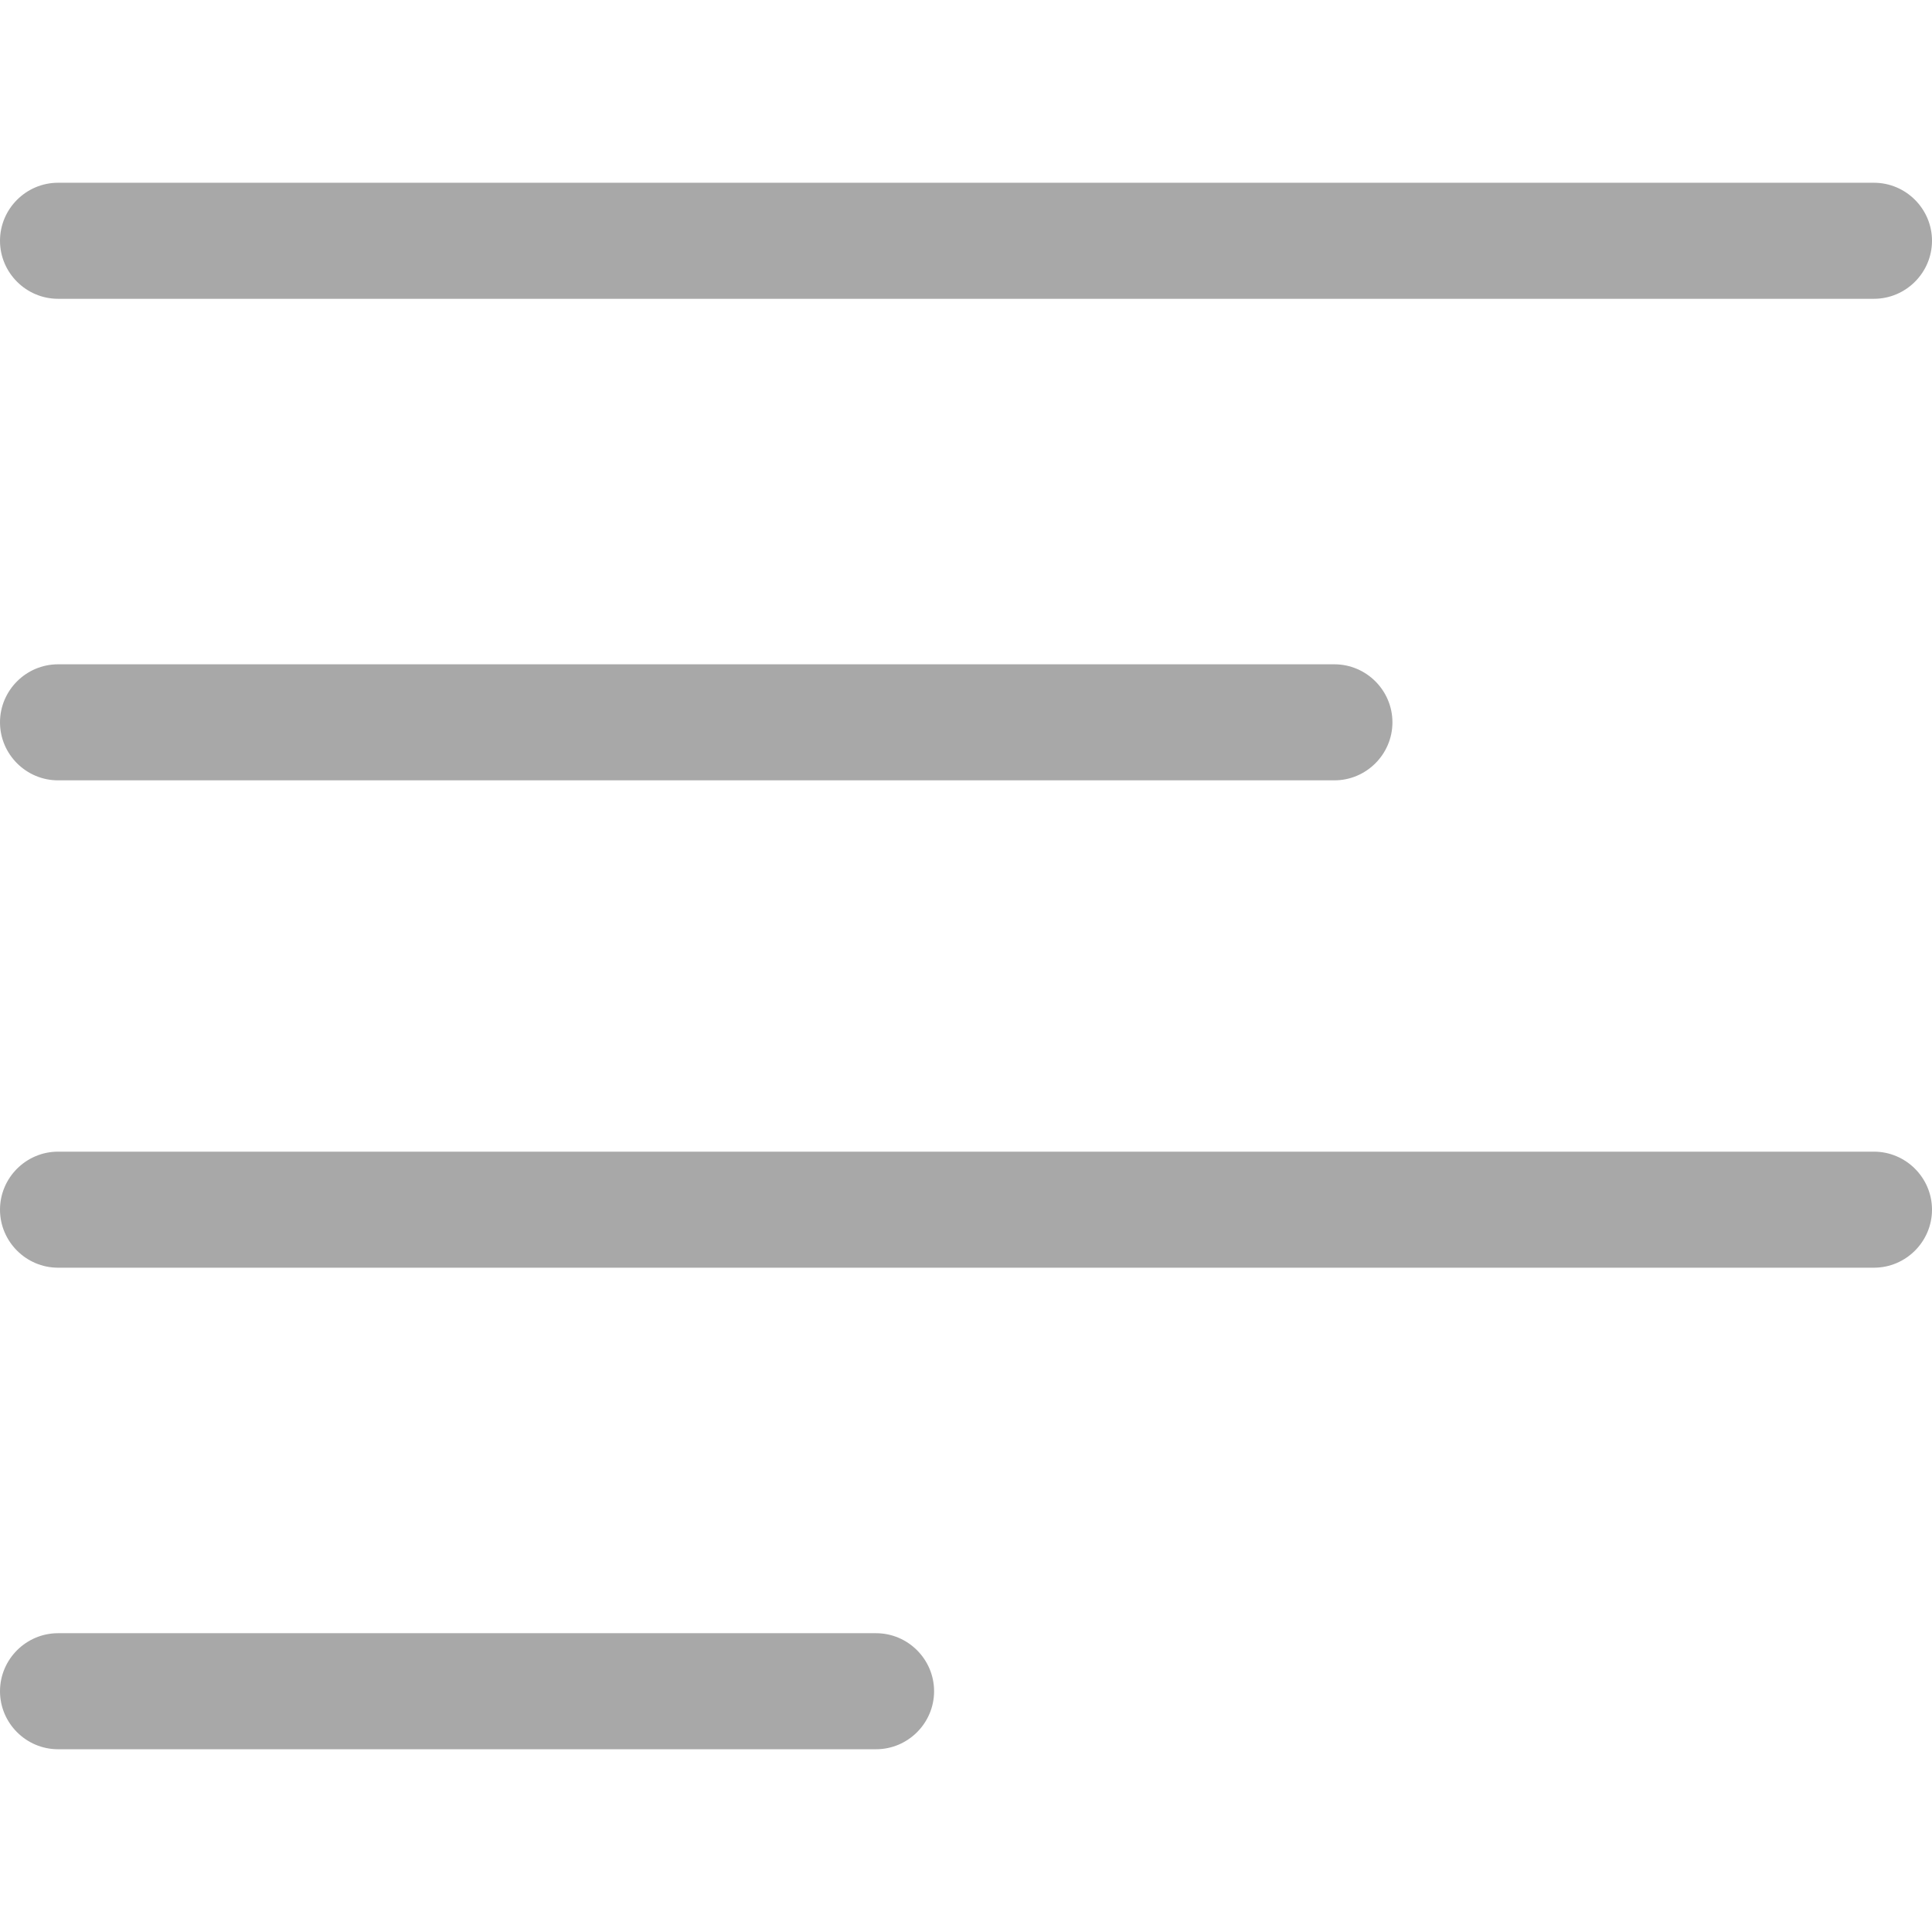
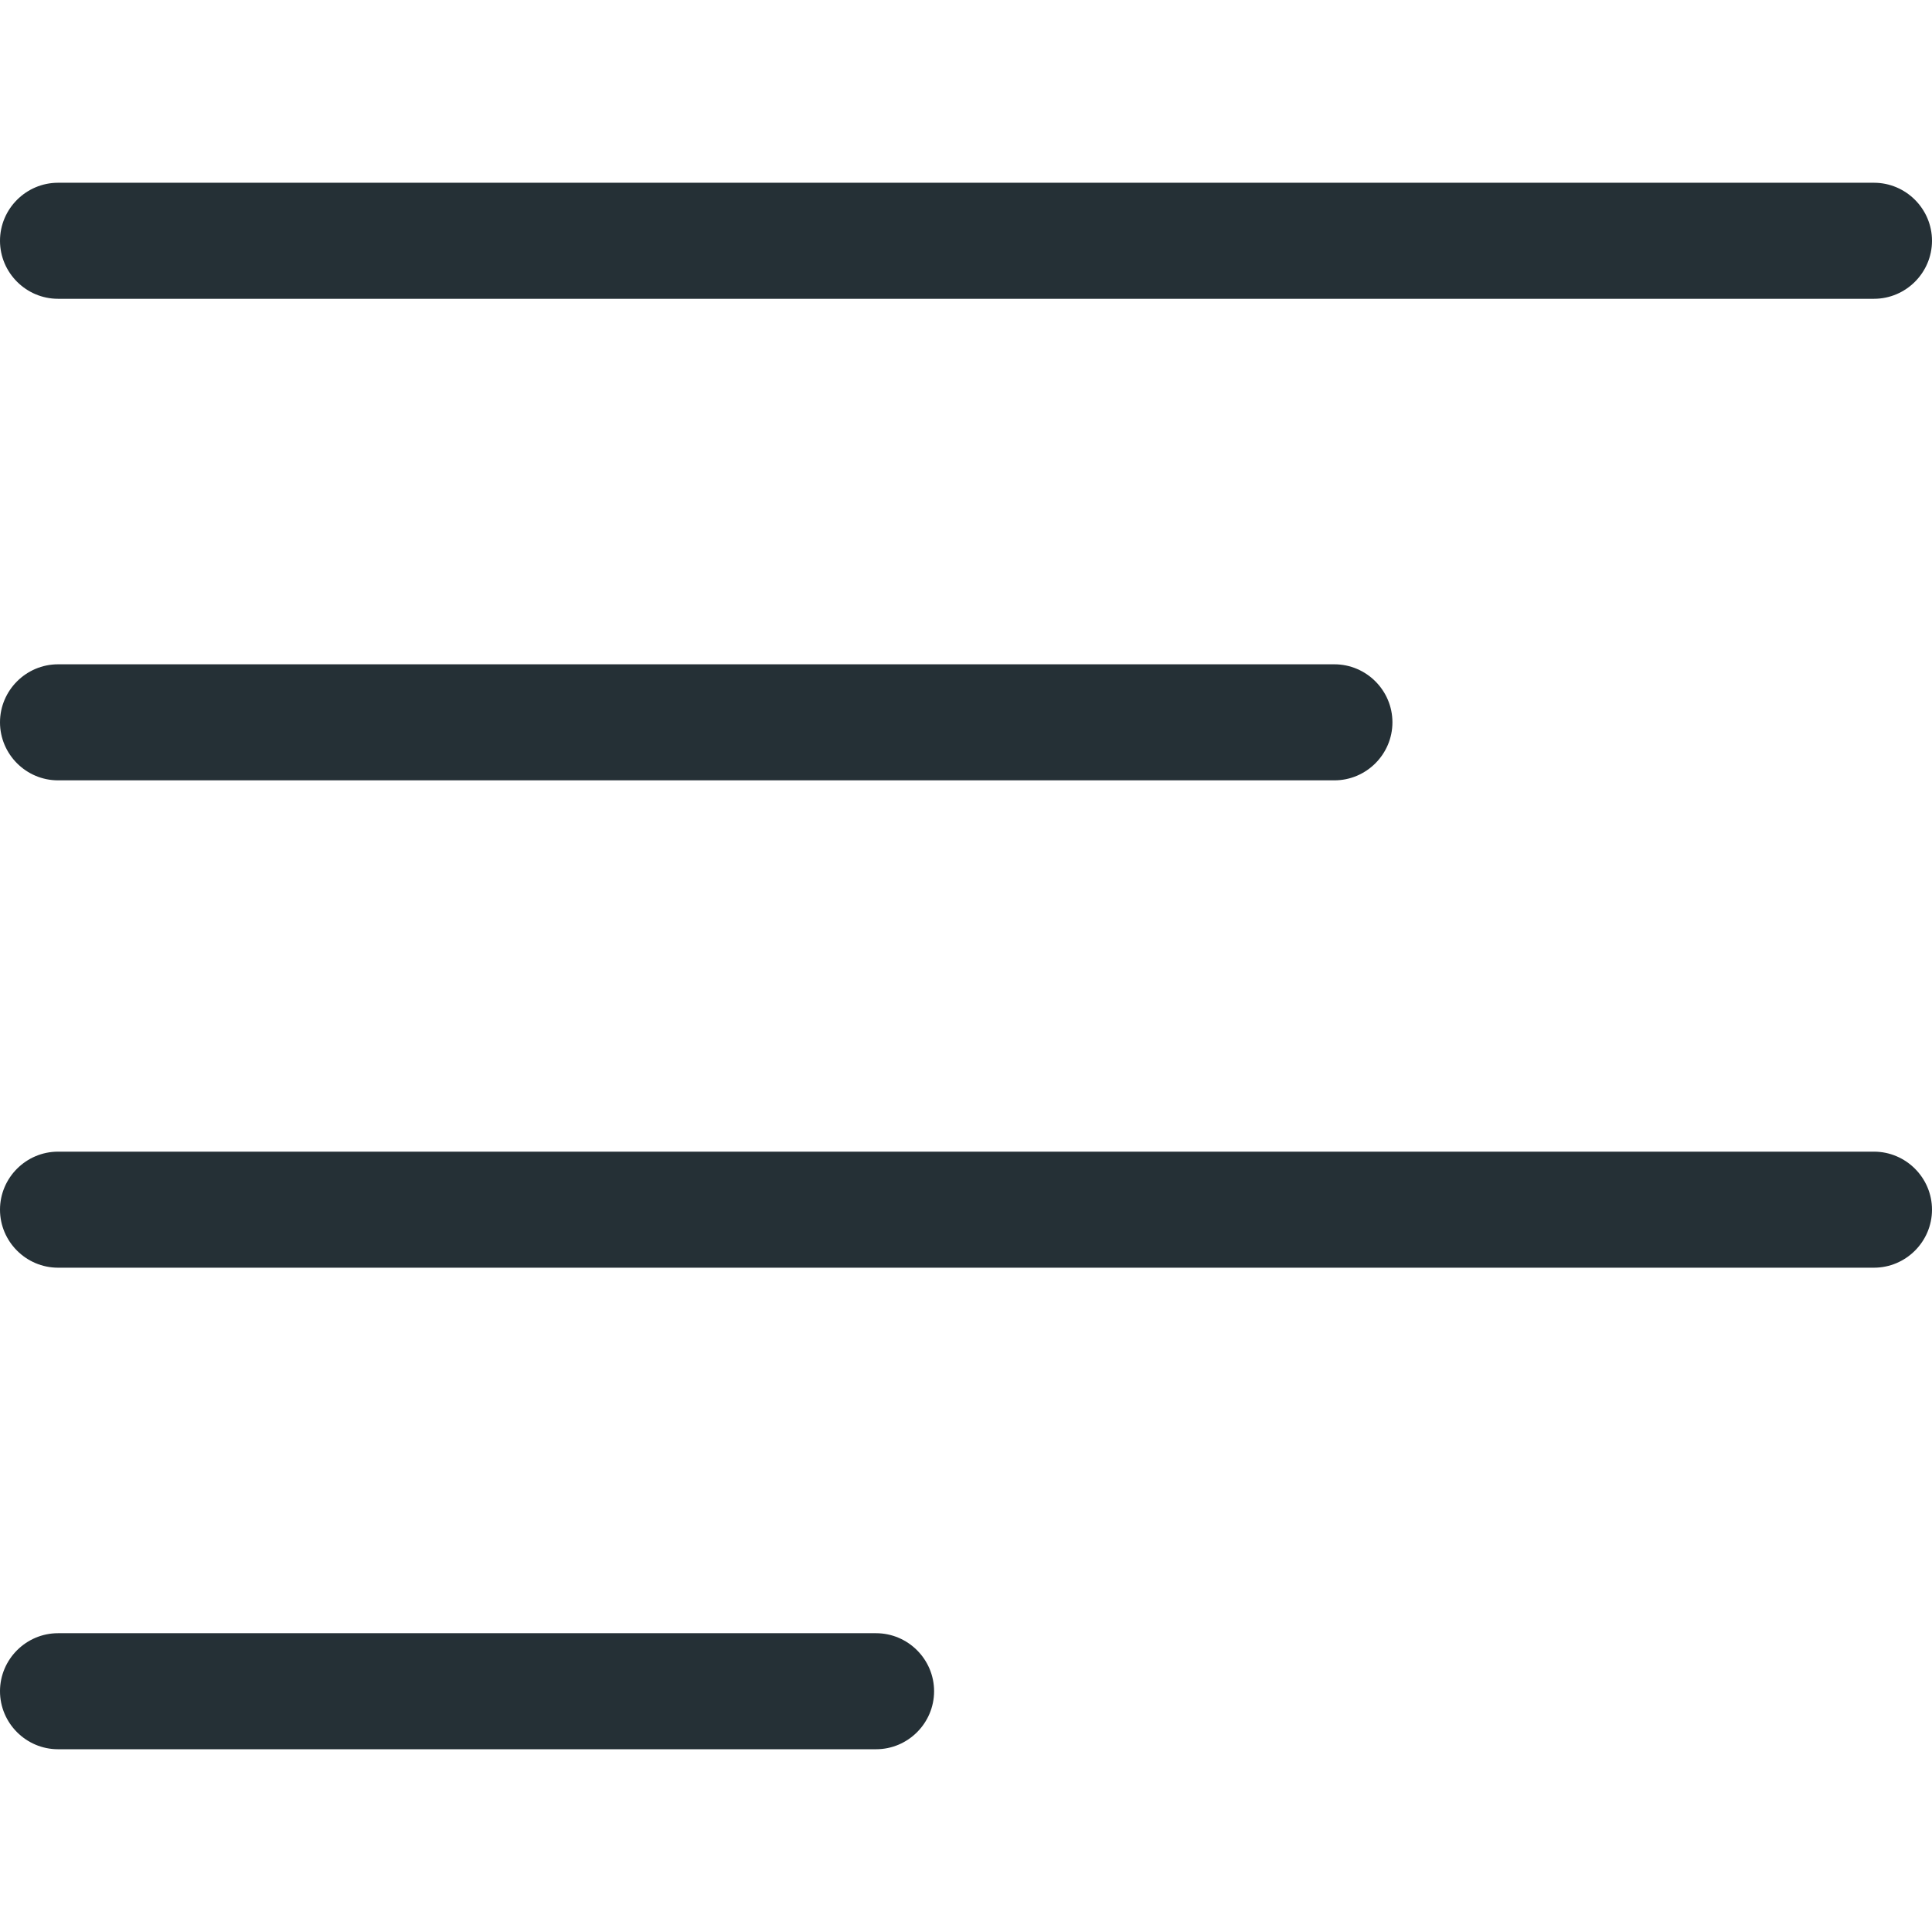
- <svg xmlns="http://www.w3.org/2000/svg" version="1.1" id="Capa_1" x="0px" y="0px" viewBox="0 0 333 333" style="enable-background:new 0 0 333 333;" xml:space="preserve" width="512px" height="512px" class="">
+ <svg xmlns="http://www.w3.org/2000/svg" version="1.1" id="Capa_1" x="0px" y="0px" viewBox="0 0 333 333" style="enable-background:new 0 0 333 333;" xml:space="preserve" width="512px" height="512px">
  <g>
-     <path d="M0,41.5c0,5.5,4.5,10,10,10h313c5.5,0,10-4.5,10-10s-4.5-10-10-10H10C4.5,31.5,0,36,0,41.5z" data-original="#000000" class="active-path" data-old_color="#000000" fill="#A8A8A8" />
-     <path d="M10,134.5h220c5.5,0,10-4.5,10-10s-4.5-10-10-10H10c-5.5,0-10,4.5-10,10S4.5,134.5,10,134.5z" data-original="#000000" class="active-path" data-old_color="#000000" fill="#A8A8A8" />
-     <path d="M10,218.5h313c5.5,0,10-4.5,10-10s-4.5-10-10-10H10c-5.5,0-10,4.5-10,10S4.5,218.5,10,218.5z" data-original="#000000" class="active-path" data-old_color="#000000" fill="#A8A8A8" />
-     <path d="M10,301.5h141c5.5,0,10-4.5,10-10s-4.5-10-10-10H10c-5.5,0-10,4.5-10,10S4.5,301.5,10,301.5z" data-original="#000000" class="active-path" data-old_color="#000000" fill="#A8A8A8" />
+     <path d="M0,41.5c0,5.5,4.5,10,10,10h313c5.5,0,10-4.5,10-10s-4.5-10-10-10H10C4.5,31.5,0,36,0,41.5z" data-original="#000000" class="active-path" data-old_color="#000000" fill="#253036" />
+     <path d="M10,134.5h220c5.5,0,10-4.5,10-10s-4.5-10-10-10H10c-5.5,0-10,4.5-10,10S4.5,134.5,10,134.5z" data-original="#000000" class="active-path" data-old_color="#000000" fill="#253036" />
+     <path d="M10,218.5h313c5.5,0,10-4.5,10-10s-4.5-10-10-10H10c-5.5,0-10,4.5-10,10S4.5,218.5,10,218.5z" data-original="#000000" class="active-path" data-old_color="#000000" fill="#253036" />
+     <path d="M10,301.5h141c5.5,0,10-4.5,10-10s-4.5-10-10-10H10c-5.5,0-10,4.5-10,10S4.5,301.5,10,301.5z" data-original="#000000" class="active-path" data-old_color="#000000" fill="#253036" />
  </g>
</svg>
